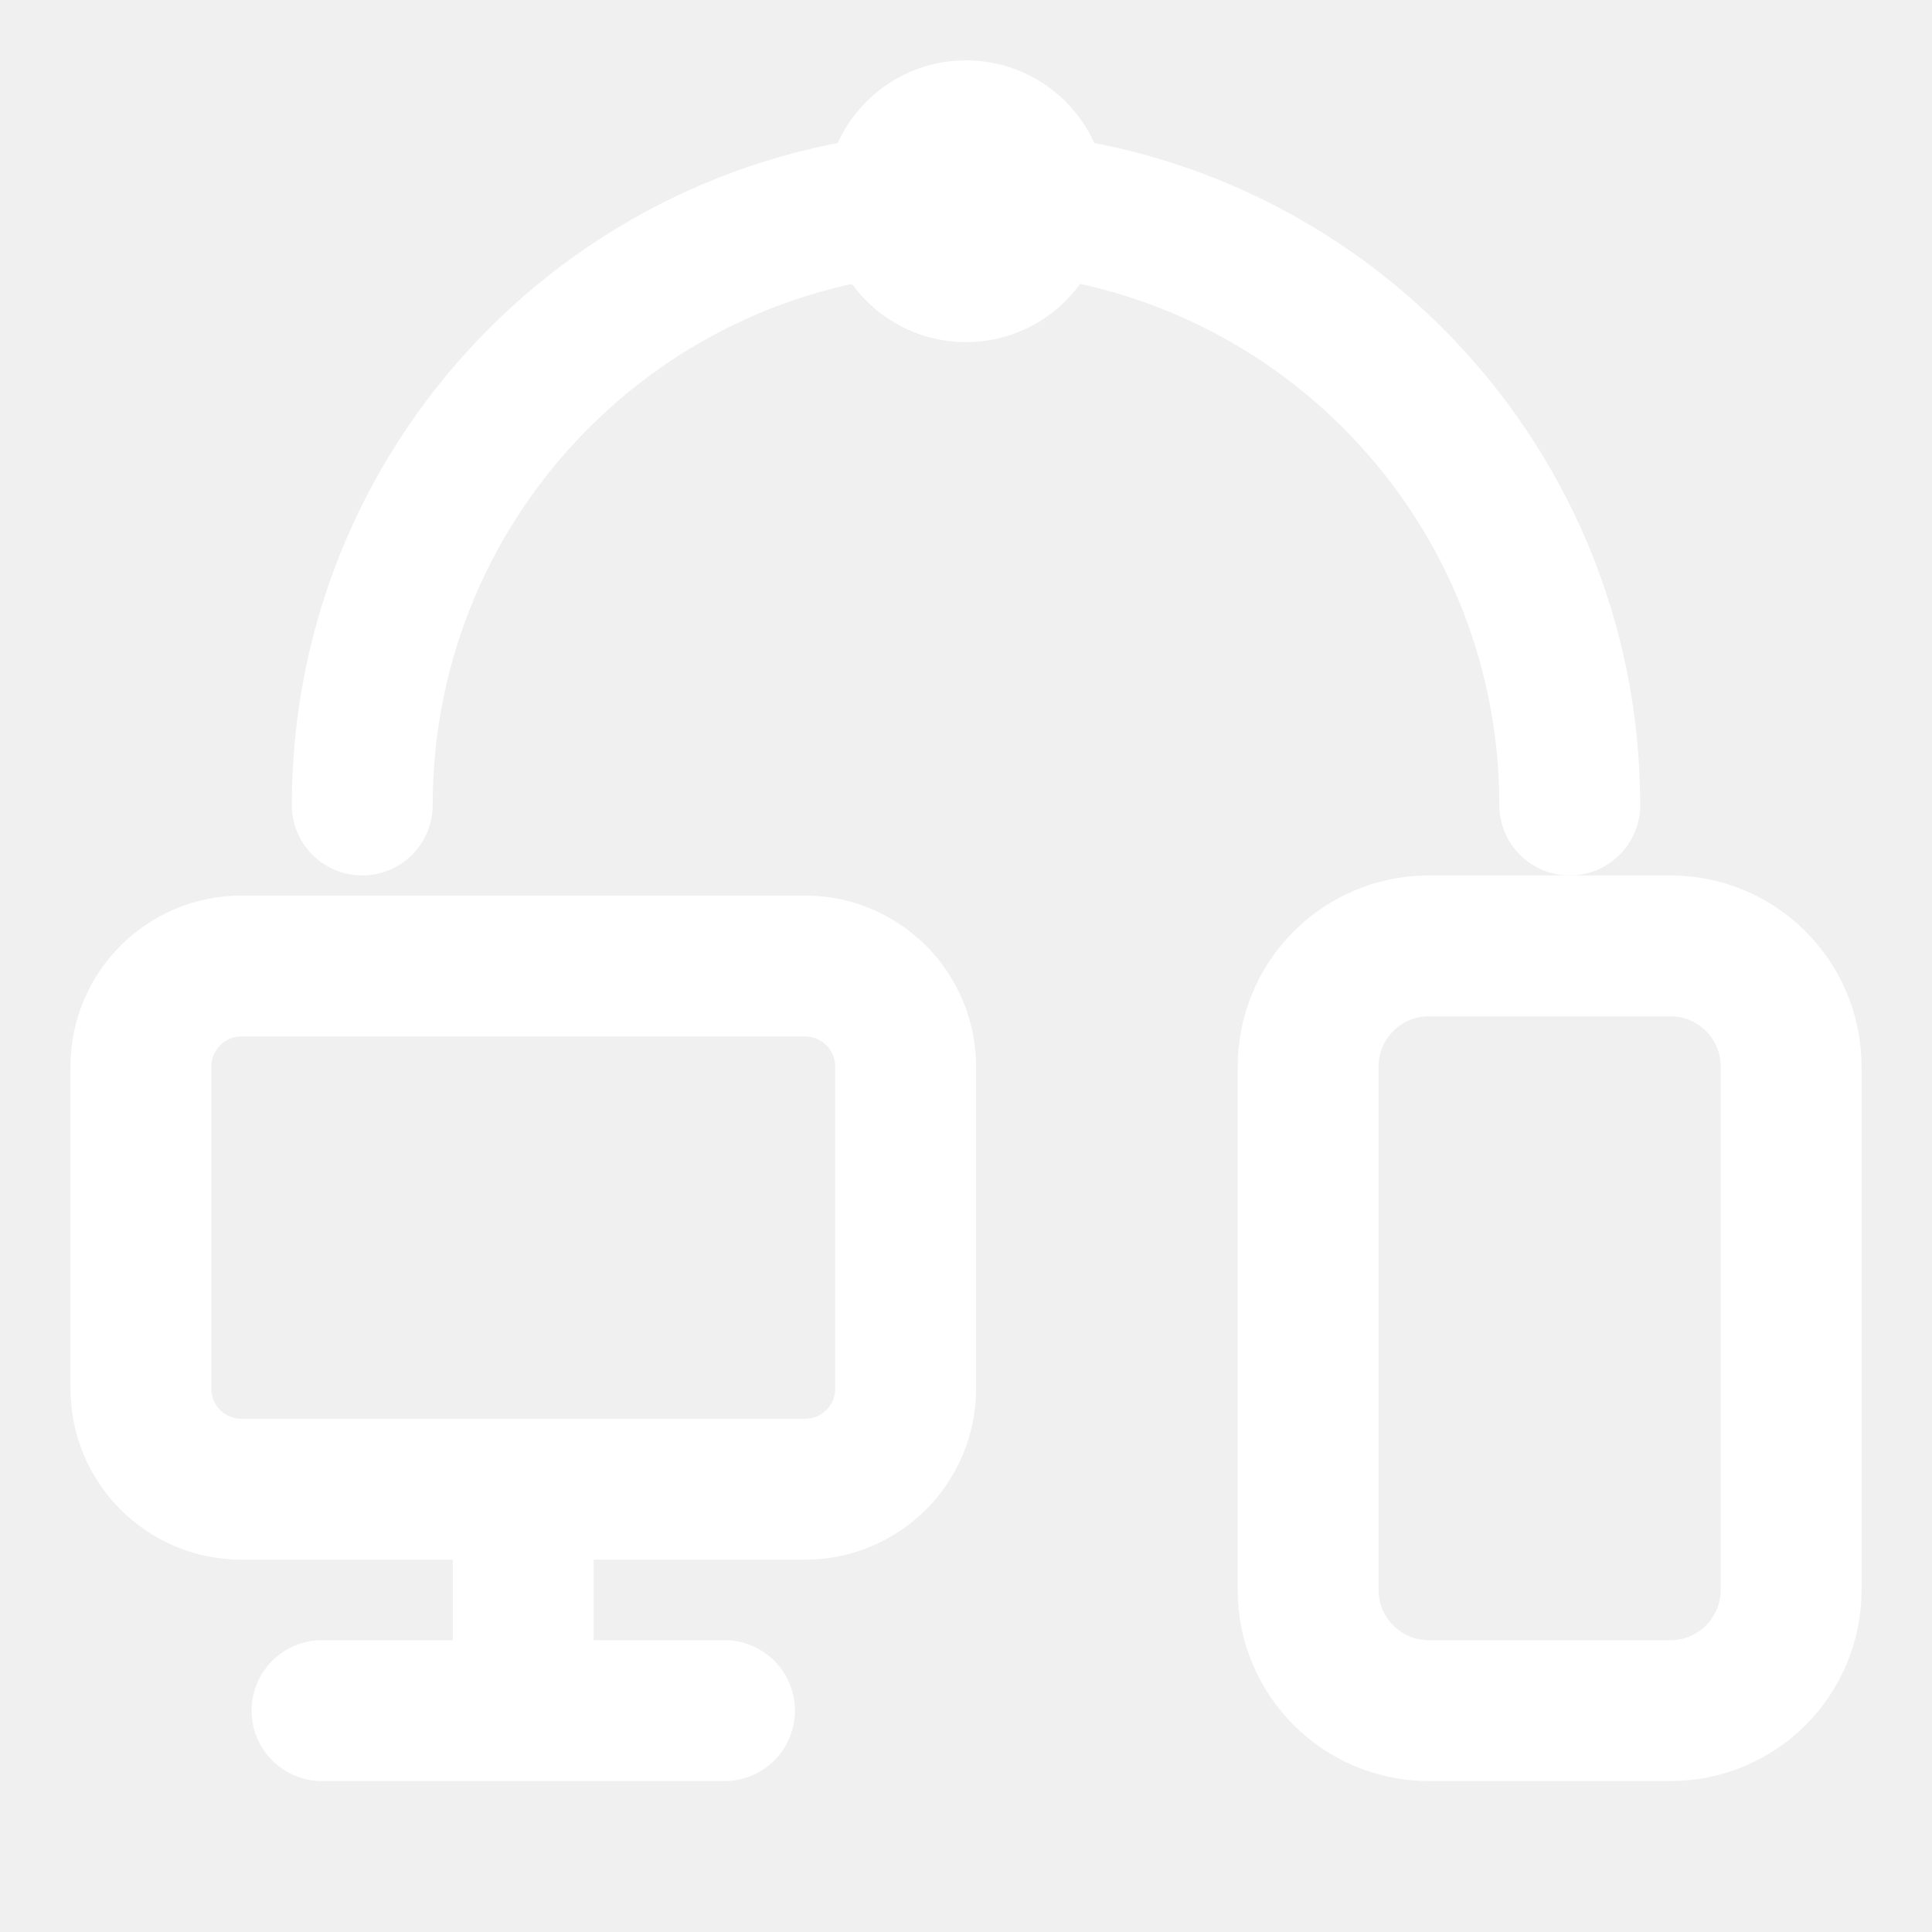
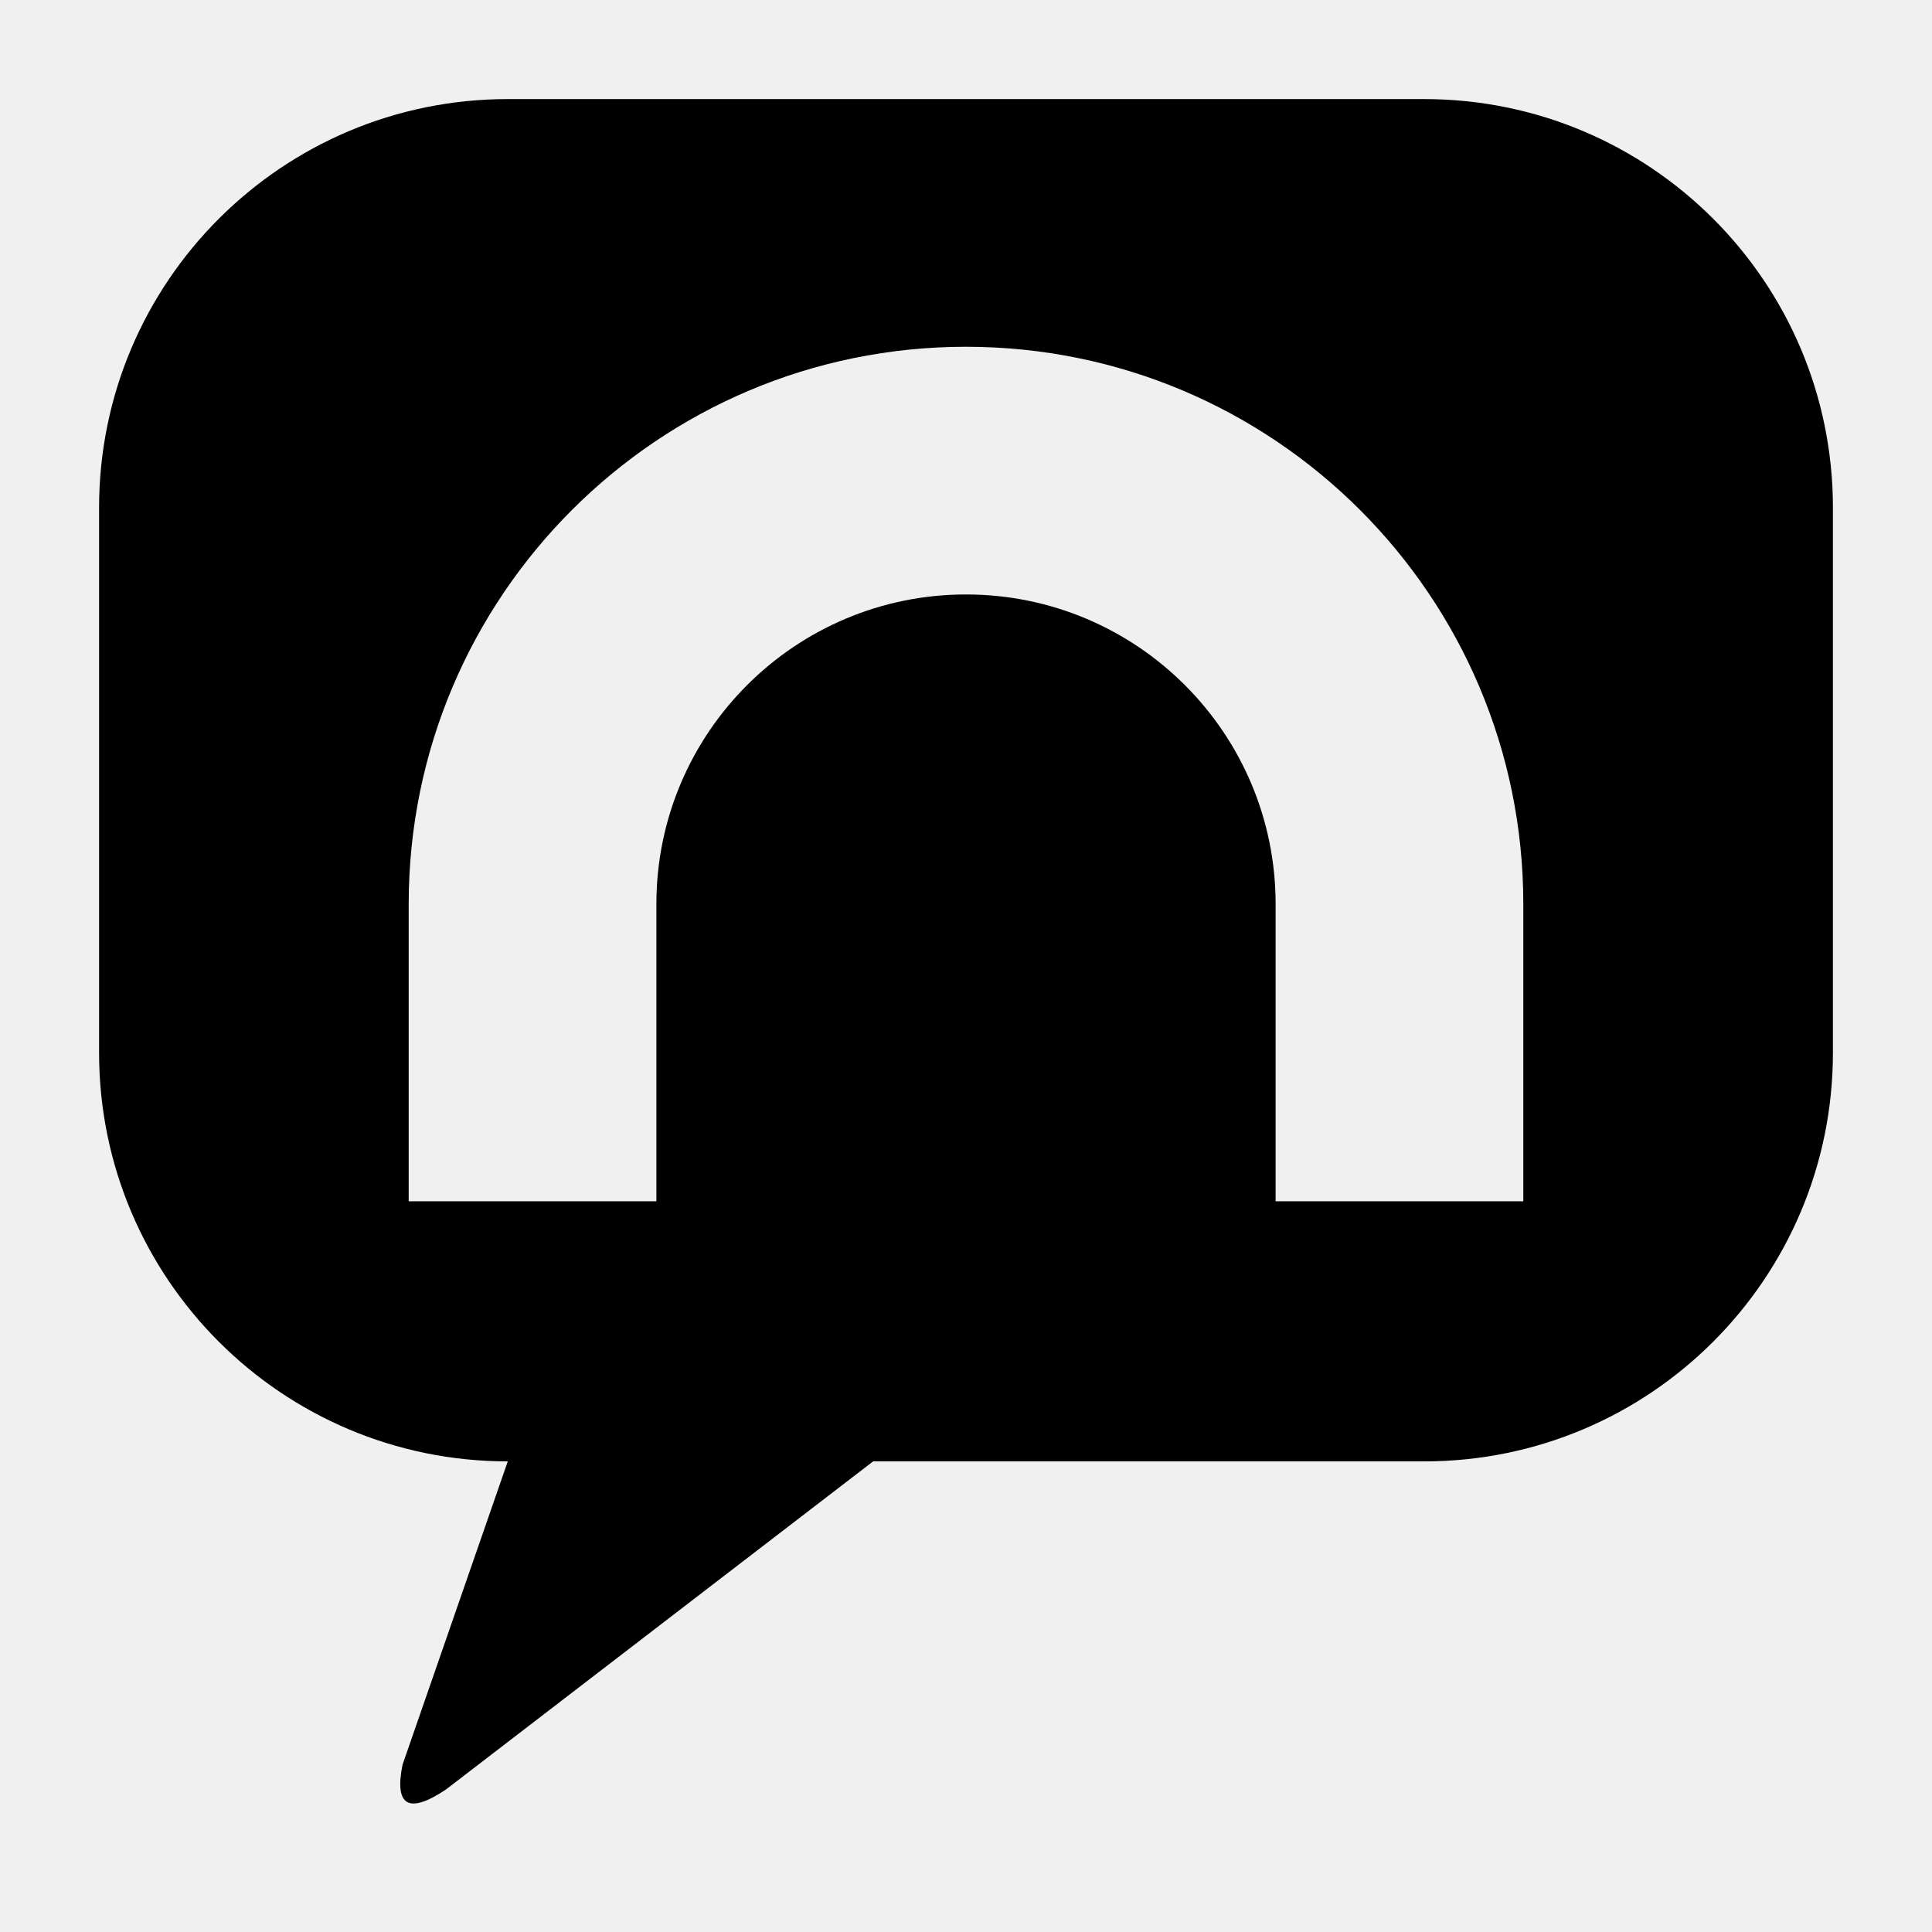
- <svg xmlns="http://www.w3.org/2000/svg" width="24" height="24" viewBox="0 0 24 24" fill="none">
-   <g stroke="#fff" stroke-width="1.75" stroke-linecap="round" stroke-linejoin="round">
-     <path d="M4.5 10a7.5 7.5 0 0 1 15 0" />
-     <rect x="1.75" y="12" width="9.5" height="6.5" rx="1.25" />
-     <path d="M6.5 18.5v2.75M4 21.25h5" />
-     <rect x="16.25" y="11.75" width="6" height="9.5" rx="1.5" />
-   </g>
-   <circle cx="12" cy="2.5" r="1.75" fill="#fff" />
+ <svg xmlns="http://www.w3.org/2000/svg" width="18" height="18" viewBox="200 205 624 624">
+   <path fill="#000" fill-rule="evenodd" transform="translate(0 -13)" d="     M 364 250 H 660 A 132 132 0 0 1 792 382 V 558 A 132 132 0 0 1 660 690 H 482 L 344 796 Q 326 808 330 788 L 364 690     A 132 132 0 0 1 232 558 V 382 A 132 132 0 0 1 364 250 Z     M 332 606 V 510 A 180 180 0 0 1 692 510 V 606 H 612 V 510 A 100 100 0 0 0 412 510 V 606 Z" />
</svg>
